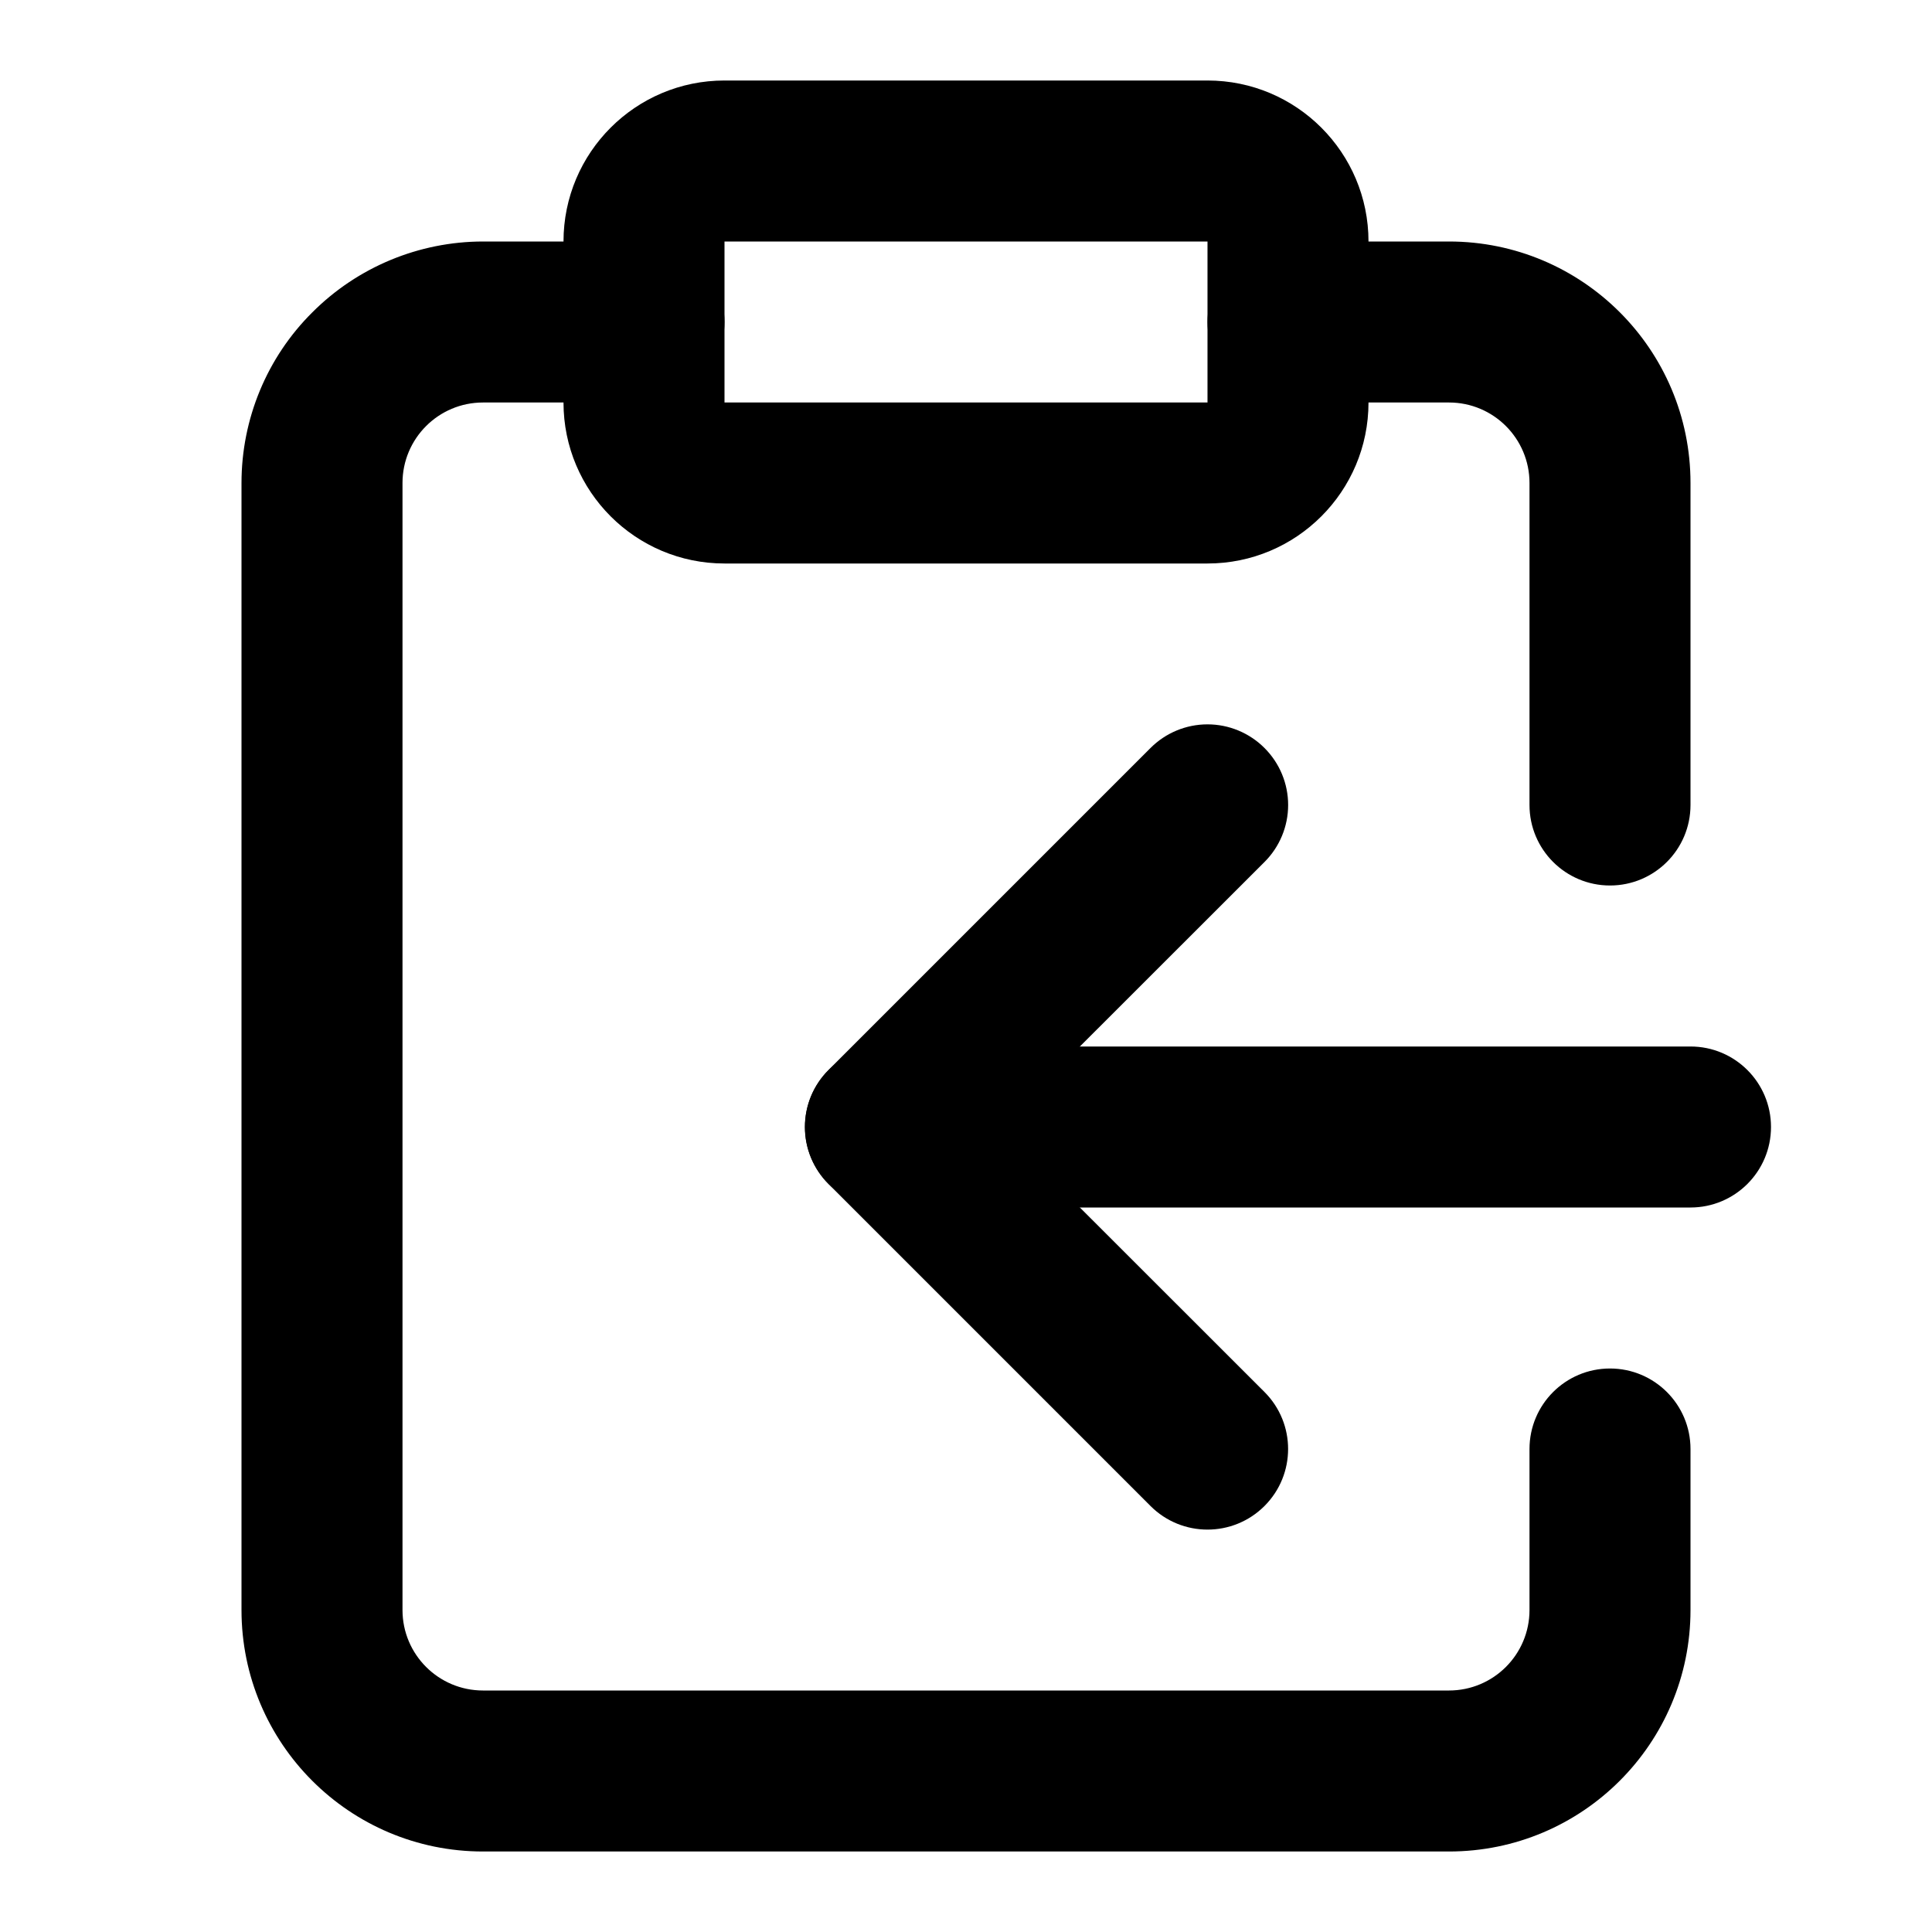
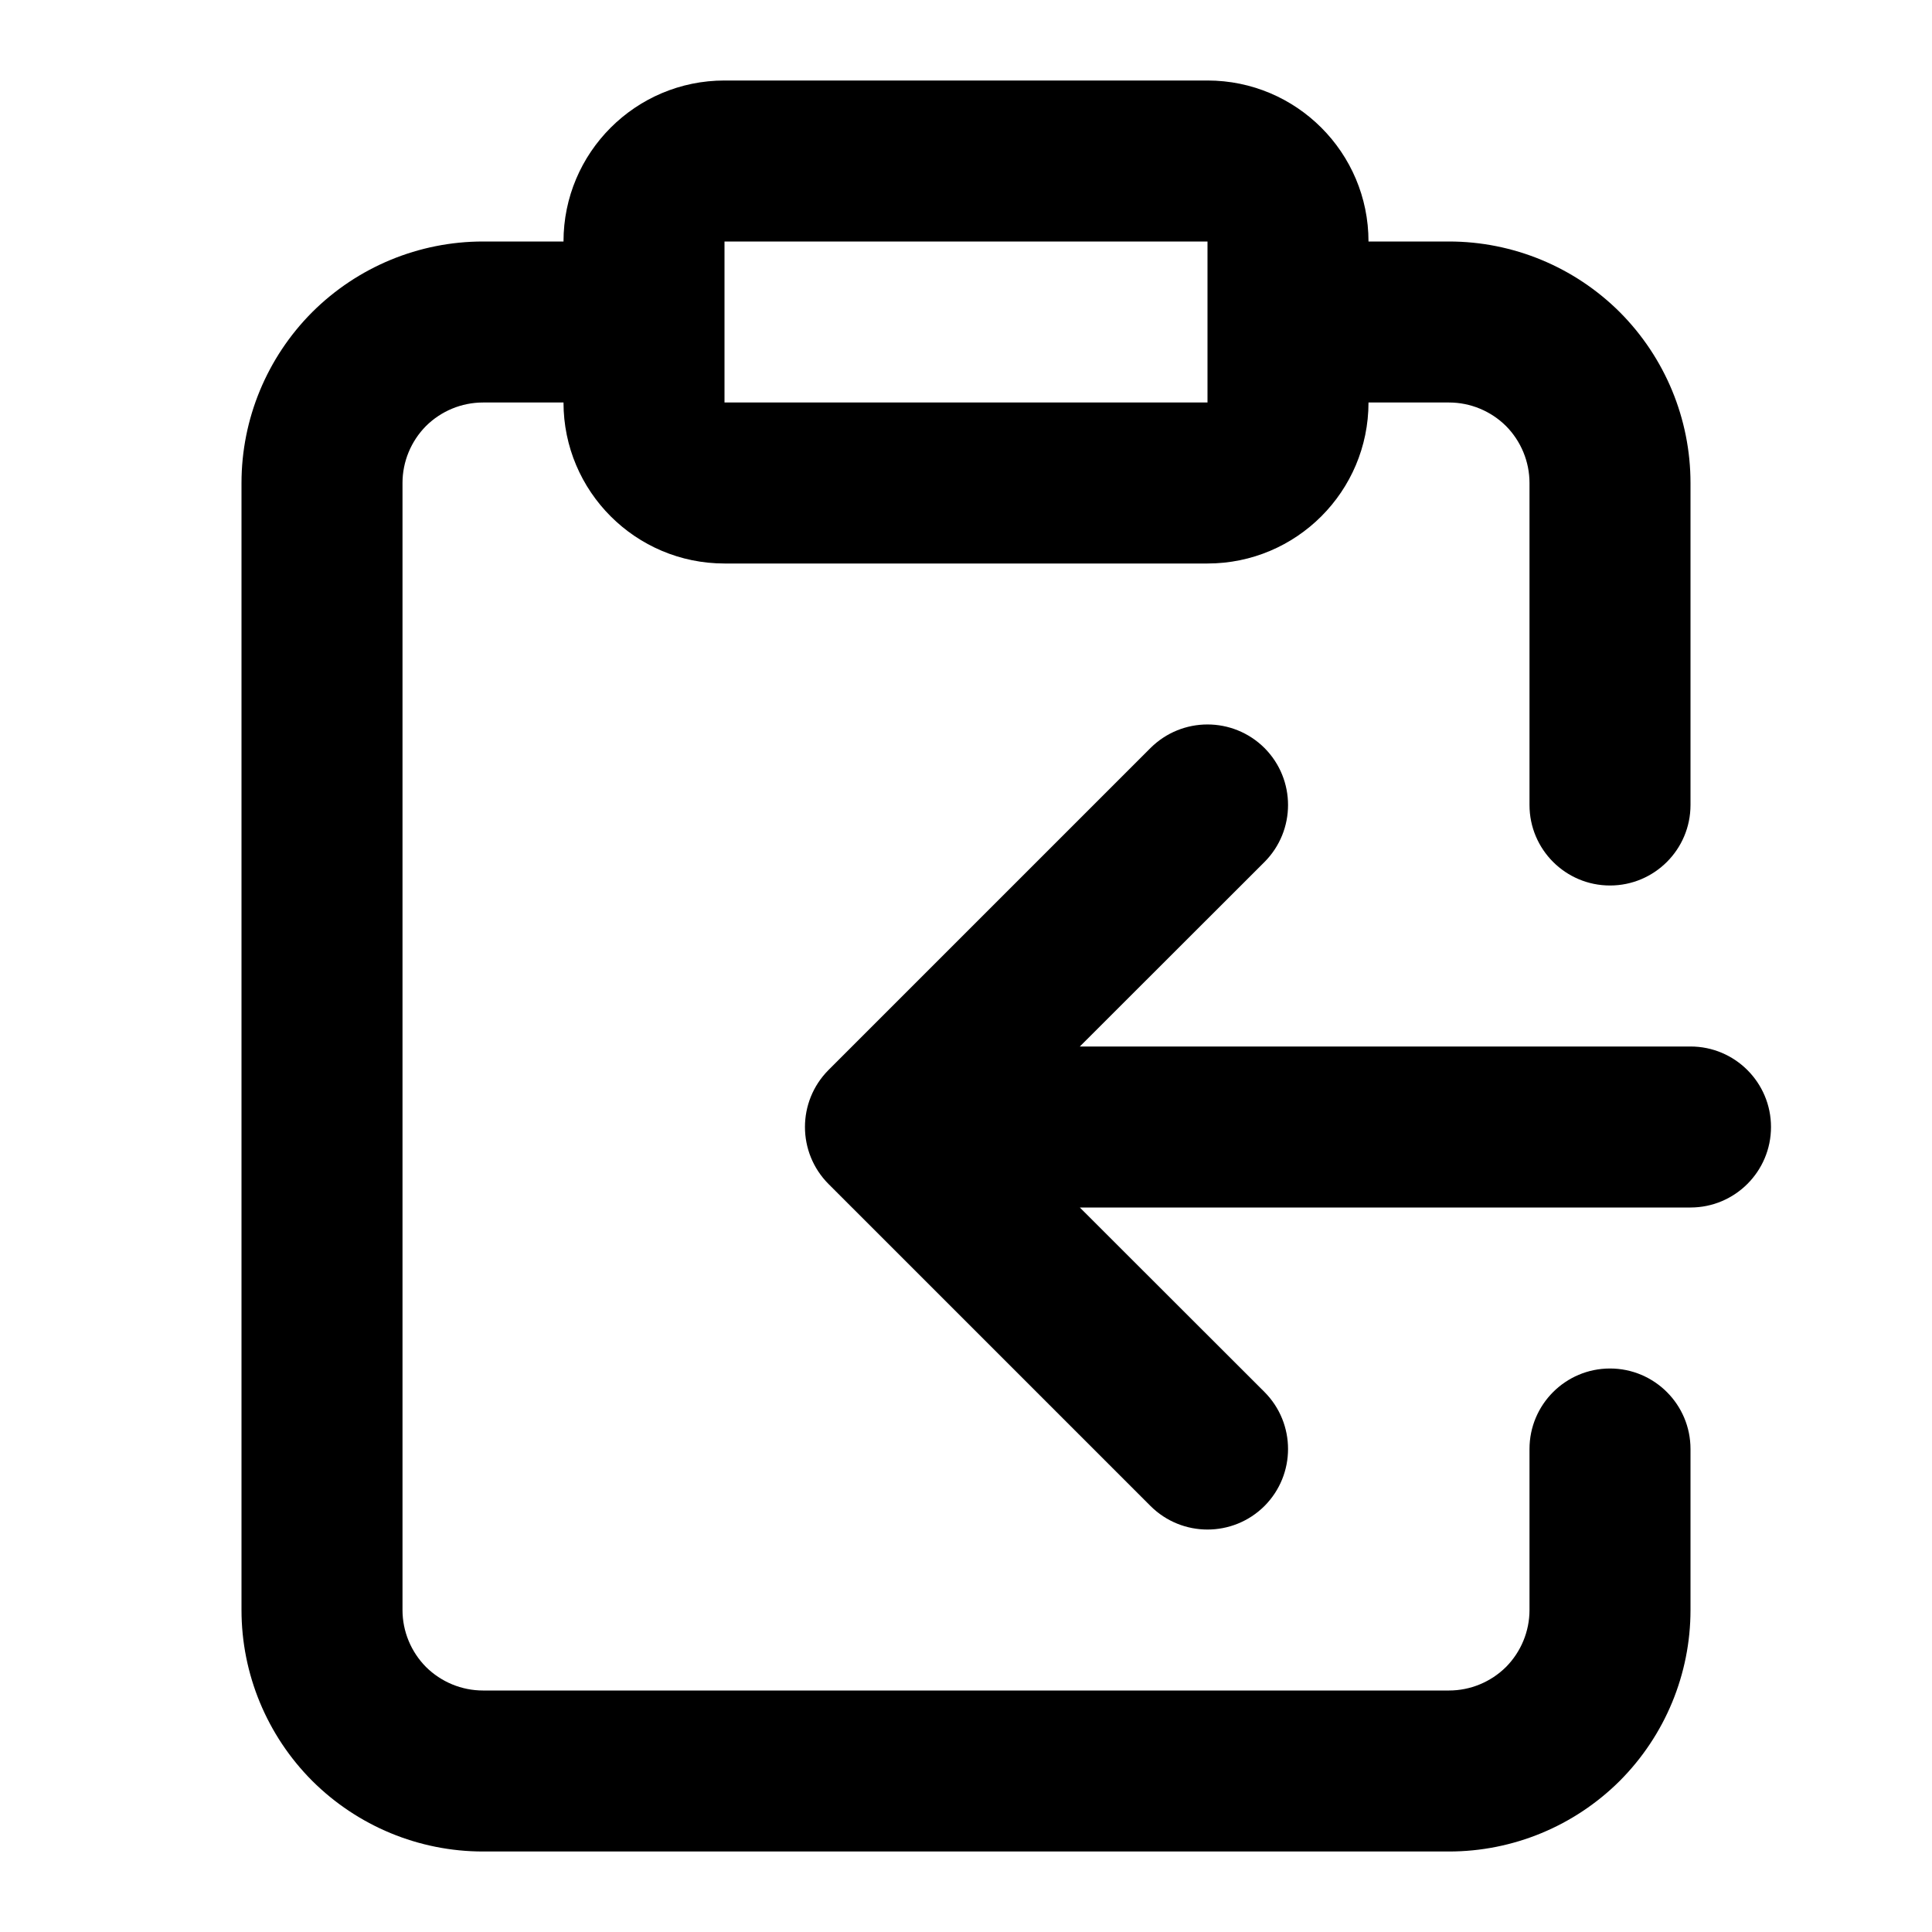
- <svg xmlns="http://www.w3.org/2000/svg" width="12" height="12" fill="none" viewBox="0 0 12 12">
-   <path fill="#000" fill-rule="evenodd" d="M3.5 1.5a1 1 0 0 1 1-1h3a1 1 0 0 1 1 1v1a1 1 0 0 1-1 1h-3a1 1 0 0 1-1-1v-1Zm4 0h-3v1h3v-1Z" clip-rule="evenodd" />
-   <path fill="#000" fill-rule="evenodd" d="M1.94 1.94A1.5 1.5 0 0 1 3 1.5h1a.5.5 0 0 1 0 1H3a.5.5 0 0 0-.5.5v7a.5.5 0 0 0 .5.5h6a.5.5 0 0 0 .5-.5V9a.5.5 0 0 1 1 0v1A1.5 1.5 0 0 1 9 11.5H3A1.5 1.5 0 0 1 1.5 10V3c0-.398.158-.78.44-1.06ZM7.5 2a.5.5 0 0 1 .5-.5h1A1.5 1.5 0 0 1 10.5 3v2a.5.5 0 0 1-1 0V3a.5.5 0 0 0-.5-.5H8a.5.5 0 0 1-.5-.5Z" clip-rule="evenodd" />
-   <path fill="#000" fill-rule="evenodd" d="M5 7a.5.5 0 0 1 .5-.5h5a.5.5 0 0 1 0 1h-5A.5.5 0 0 1 5 7Z" clip-rule="evenodd" />
-   <path fill="#000" fill-rule="evenodd" d="M7.854 4.646a.5.5 0 0 1 0 .708L6.207 7l1.647 1.646a.5.5 0 1 1-.708.708l-2-2a.5.5 0 0 1 0-.708l2-2a.5.5 0 0 1 .708 0Z" clip-rule="evenodd" />
+ <svg xmlns="http://www.w3.org/2000/svg" width="12" height="12" viewBox="0 0 12 12" fill="none">
+   <path d="M11 7C11 6.724 10.776 6.5 10.5 6.5H6.707L7.854 5.354C8.049 5.158 8.049 4.842 7.854 4.646C7.658 4.451 7.342 4.451 7.146 4.646L5.146 6.646C4.951 6.842 4.951 7.158 5.146 7.354L7.146 9.354C7.342 9.549 7.658 9.549 7.854 9.354C8.049 9.158 8.049 8.842 7.854 8.646L6.707 7.5H10.5C10.776 7.5 11 7.276 11 7Z" fill="black" />
+   <path fill-rule="evenodd" clip-rule="evenodd" d="M4.5 0.5C3.948 0.5 3.5 0.948 3.5 1.5H3C2.602 1.5 2.221 1.658 1.939 1.939C1.658 2.221 1.5 2.602 1.5 3V10C1.5 10.398 1.658 10.779 1.939 11.061C2.221 11.342 2.602 11.5 3 11.5H9C9.398 11.5 9.779 11.342 10.061 11.061C10.342 10.779 10.5 10.398 10.5 10V9C10.5 8.724 10.276 8.5 10 8.5C9.724 8.5 9.5 8.724 9.5 9V10C9.5 10.133 9.447 10.26 9.354 10.354C9.26 10.447 9.133 10.5 9 10.5H3C2.867 10.5 2.74 10.447 2.646 10.354C2.553 10.26 2.5 10.133 2.5 10V3C2.5 2.867 2.553 2.74 2.646 2.646C2.74 2.553 2.867 2.5 3 2.5H3.5C3.5 3.052 3.948 3.5 4.5 3.5H7.5C8.052 3.5 8.5 3.052 8.5 2.5H9C9.133 2.5 9.26 2.553 9.354 2.646C9.447 2.74 9.5 2.867 9.5 3V5C9.5 5.276 9.724 5.5 10 5.5C10.276 5.5 10.5 5.276 10.5 5V3C10.5 2.602 10.342 2.221 10.061 1.939C9.779 1.658 9.398 1.5 9 1.5H8.5C8.5 0.948 8.052 0.5 7.5 0.5H4.5ZM7.5 1.5H4.5V2.5H7.5V1.5Z" fill="black" />
</svg>
